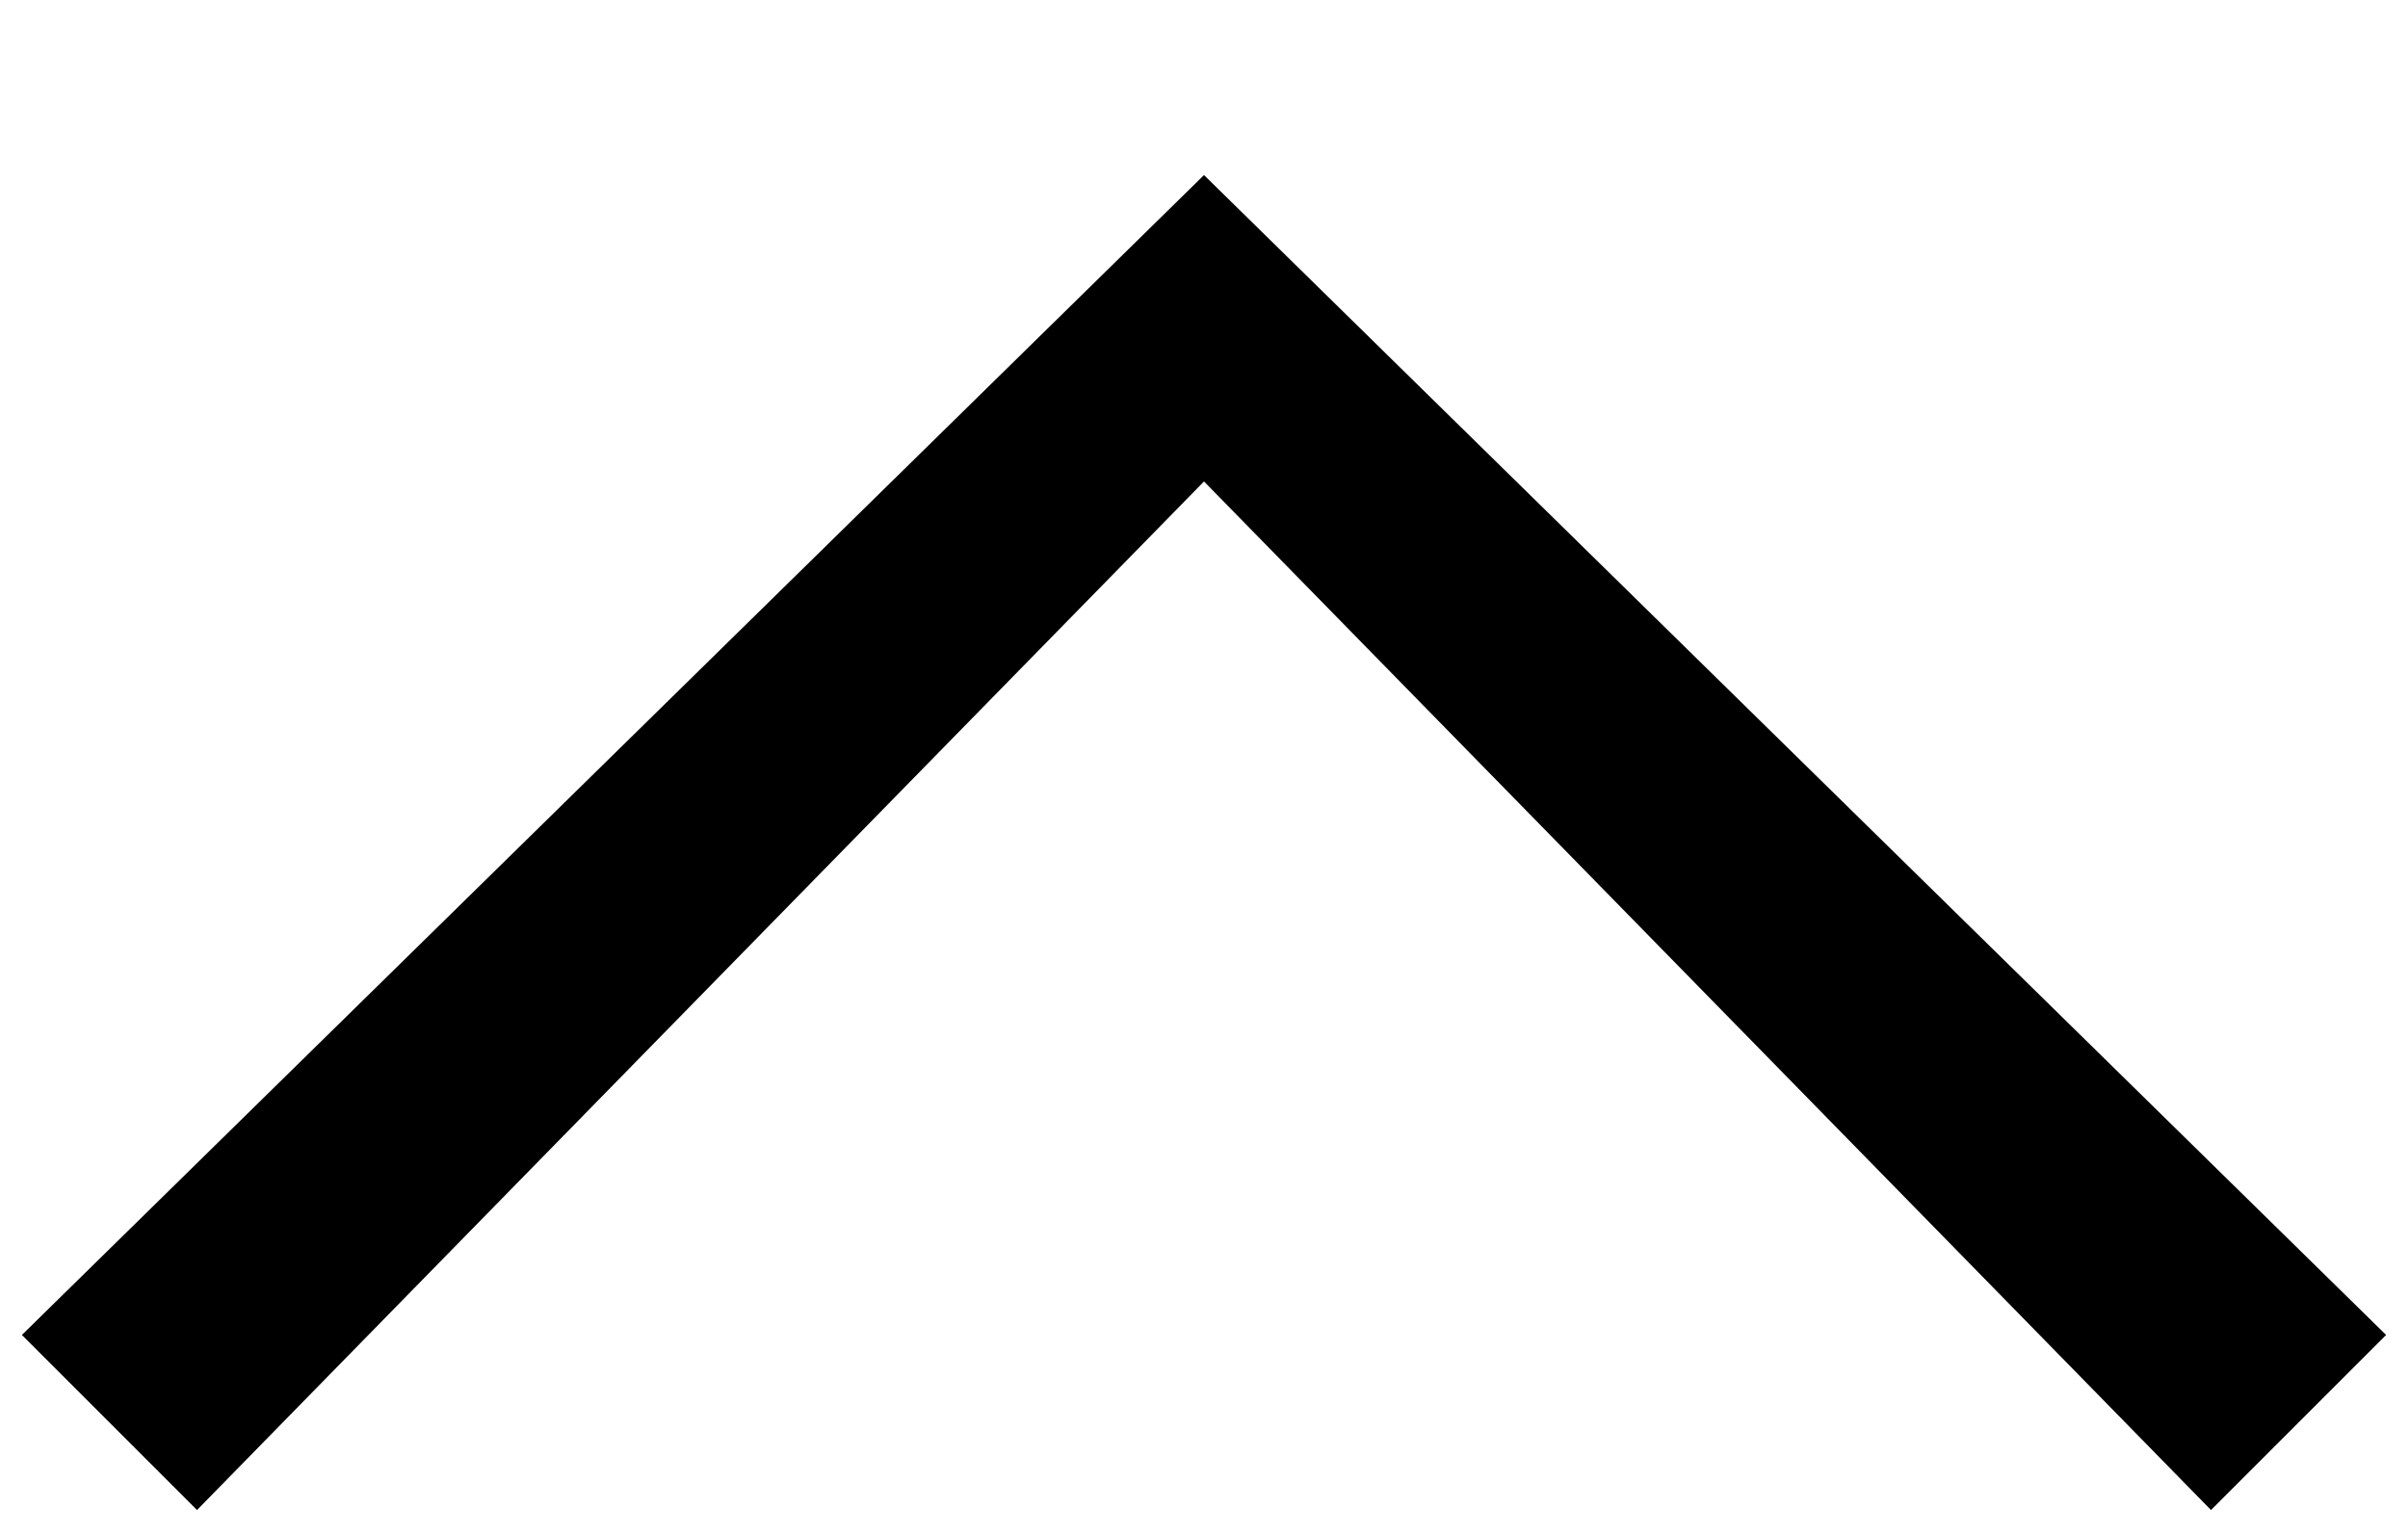
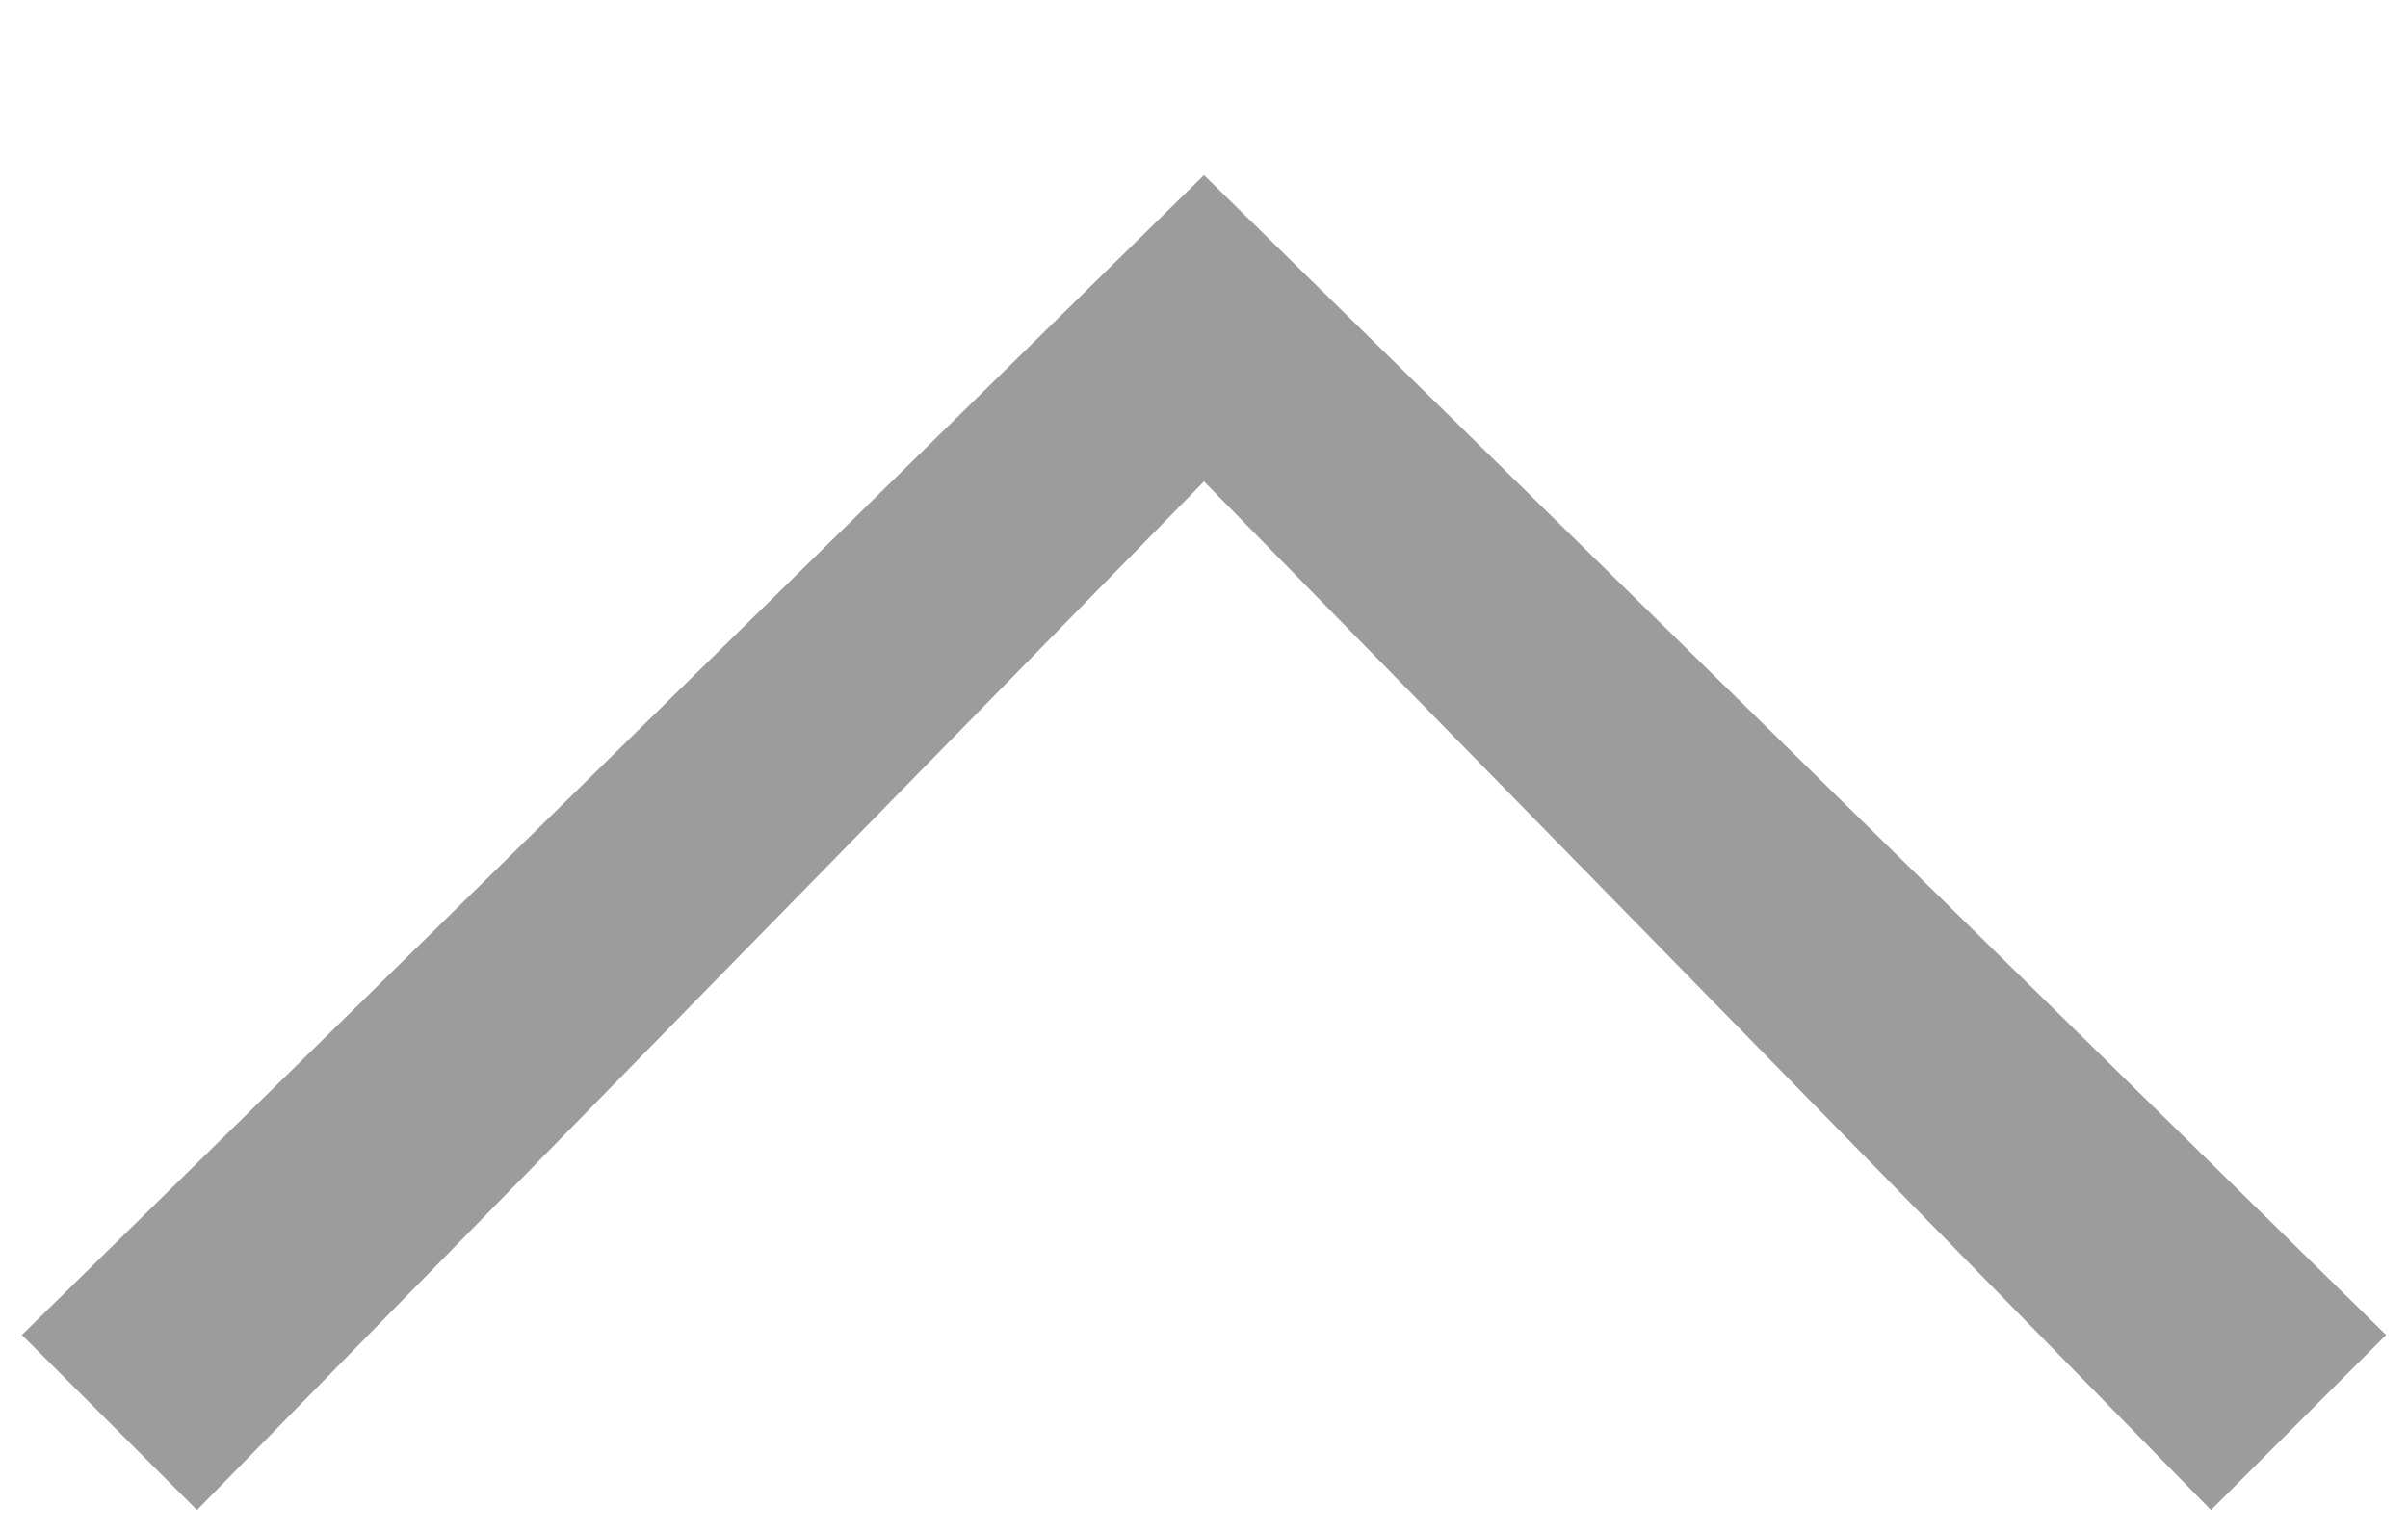
- <svg xmlns="http://www.w3.org/2000/svg" version="1.1" id="Layer_1" x="0px" y="0px" viewBox="0 0 11 7" style="enable-background:new 0 0 11 7;" xml:space="preserve">
+ <svg xmlns="http://www.w3.org/2000/svg" version="1.1" id="Layer_1" x="0px" y="0px" viewBox="0 0 11 7" style="enable-background:new 0 0 11 7;" xml:space="preserve" fill="#9c9c9c">
  <polygon points="10.1,6.9 5.5,2.2 0.9,6.9 0.1,6.1 5.5,0.8 10.9,6.1 " />
</svg>
